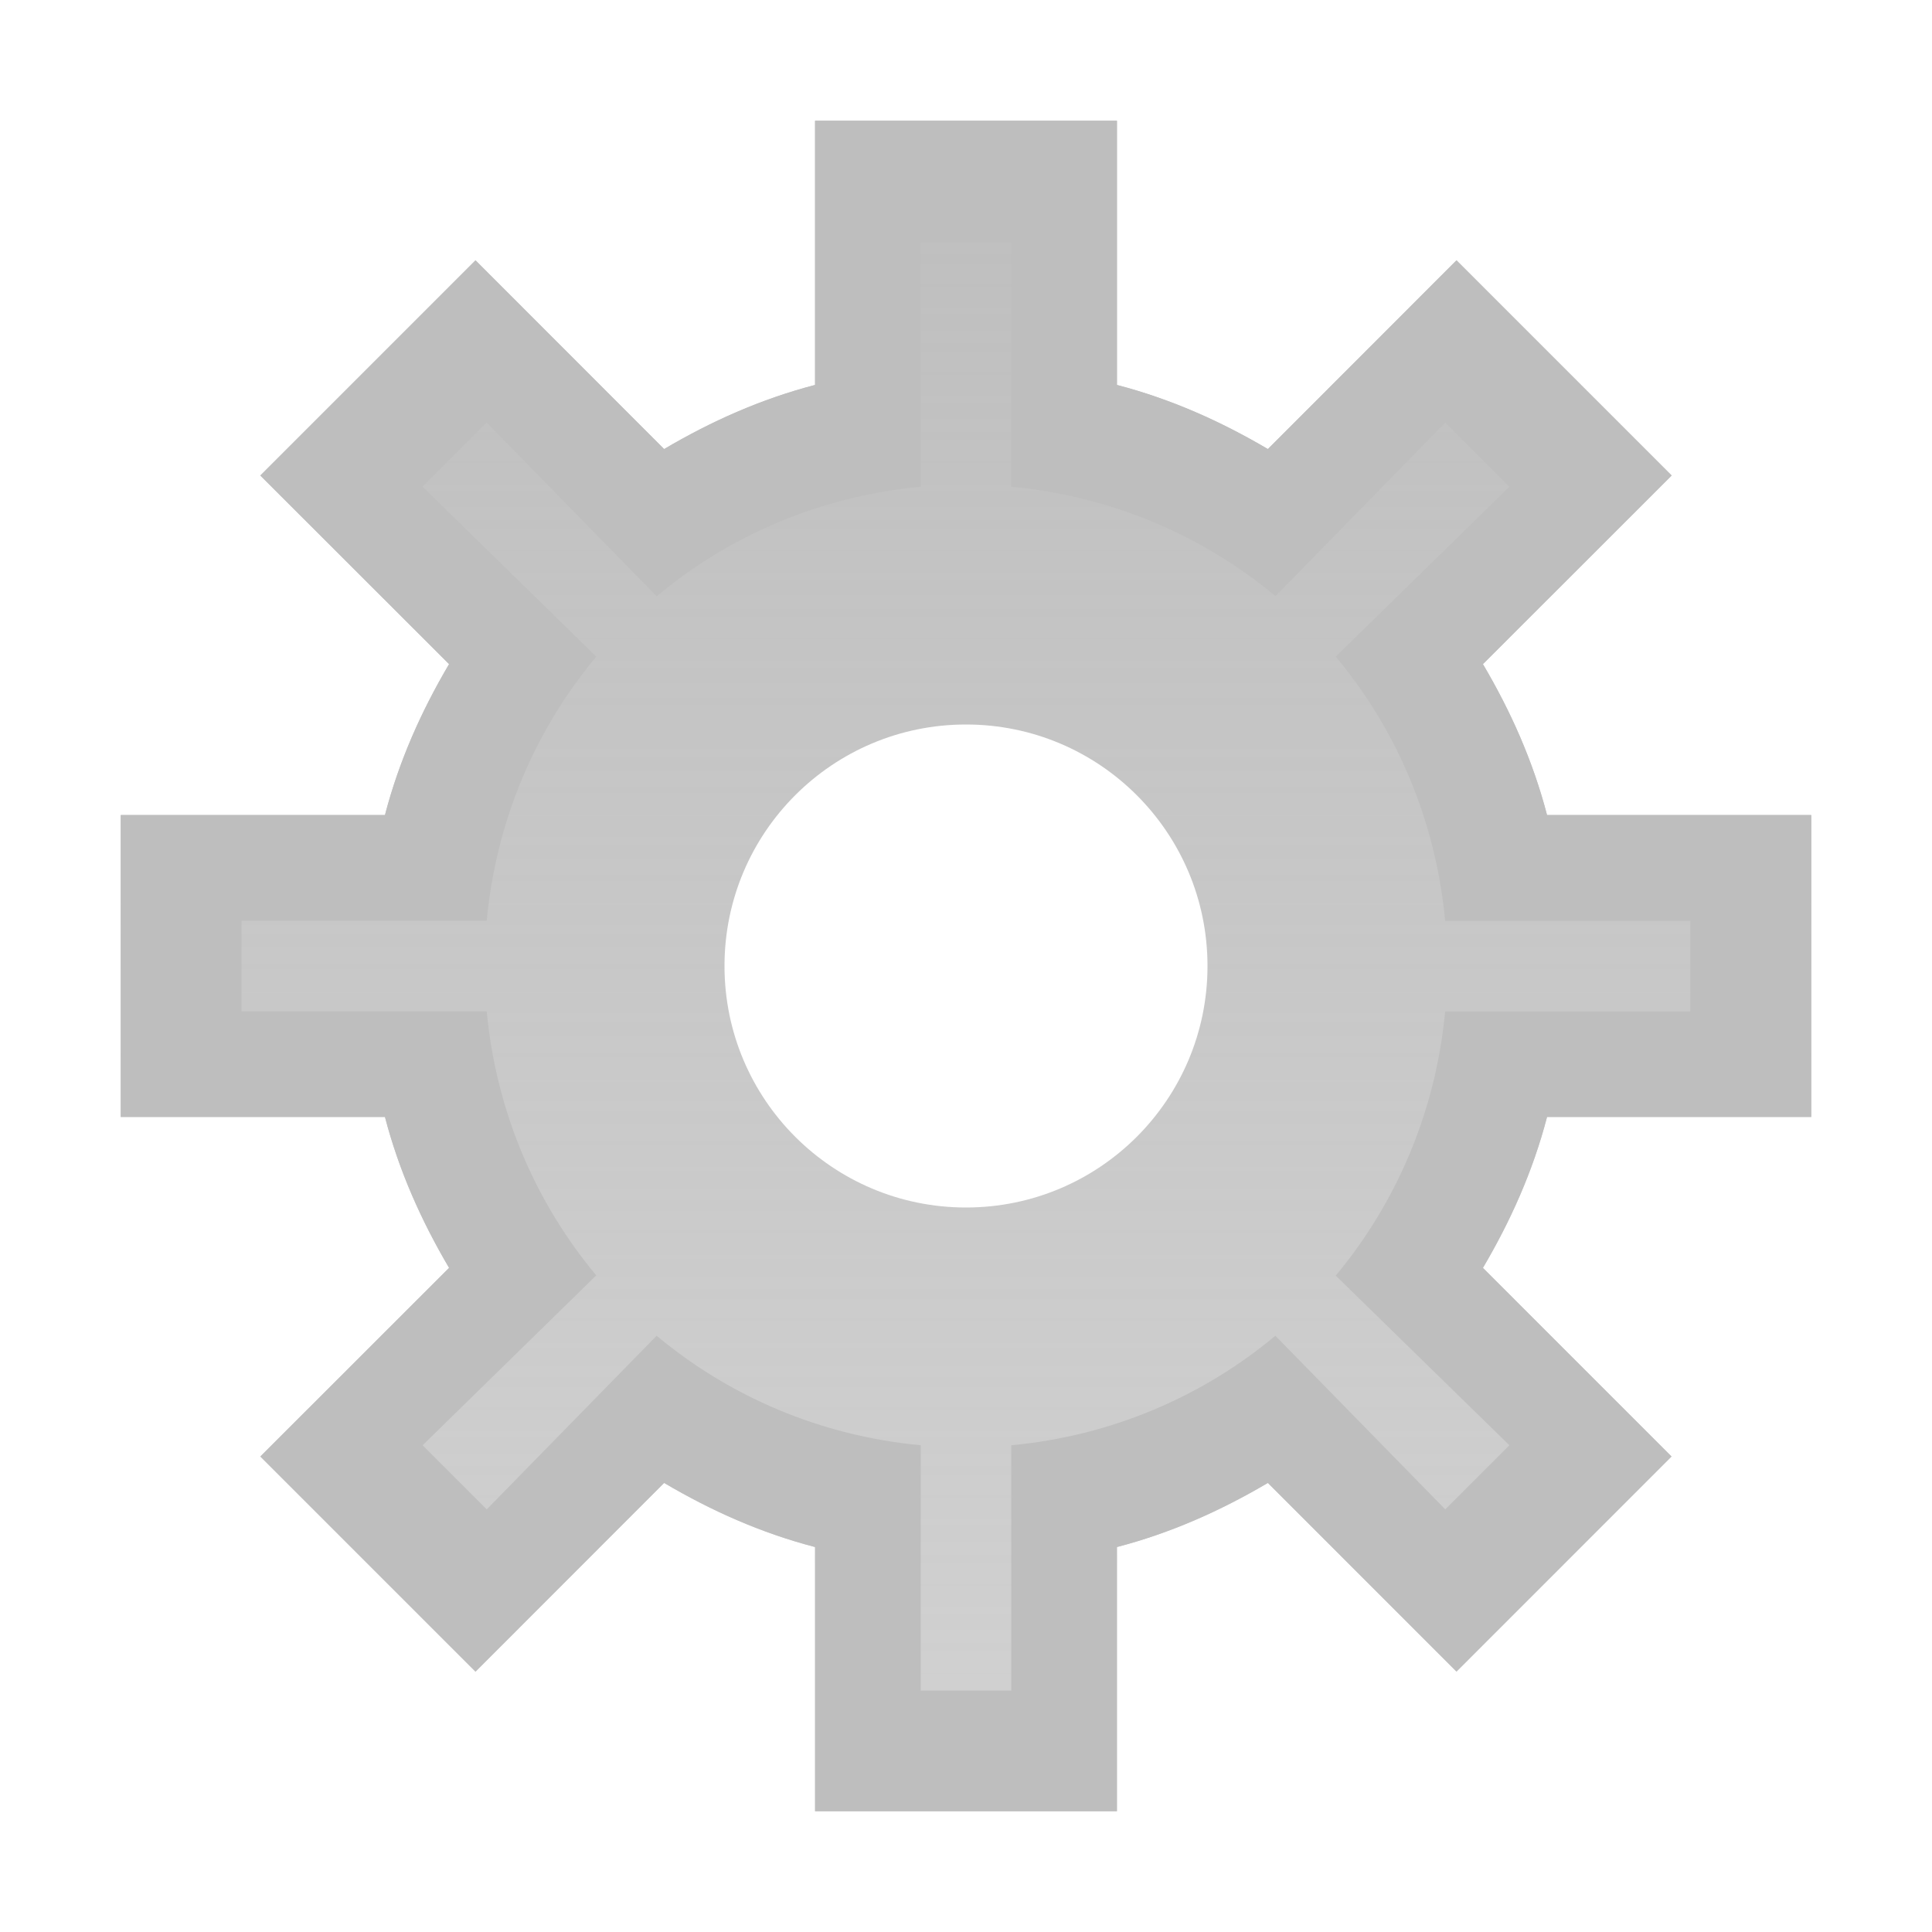
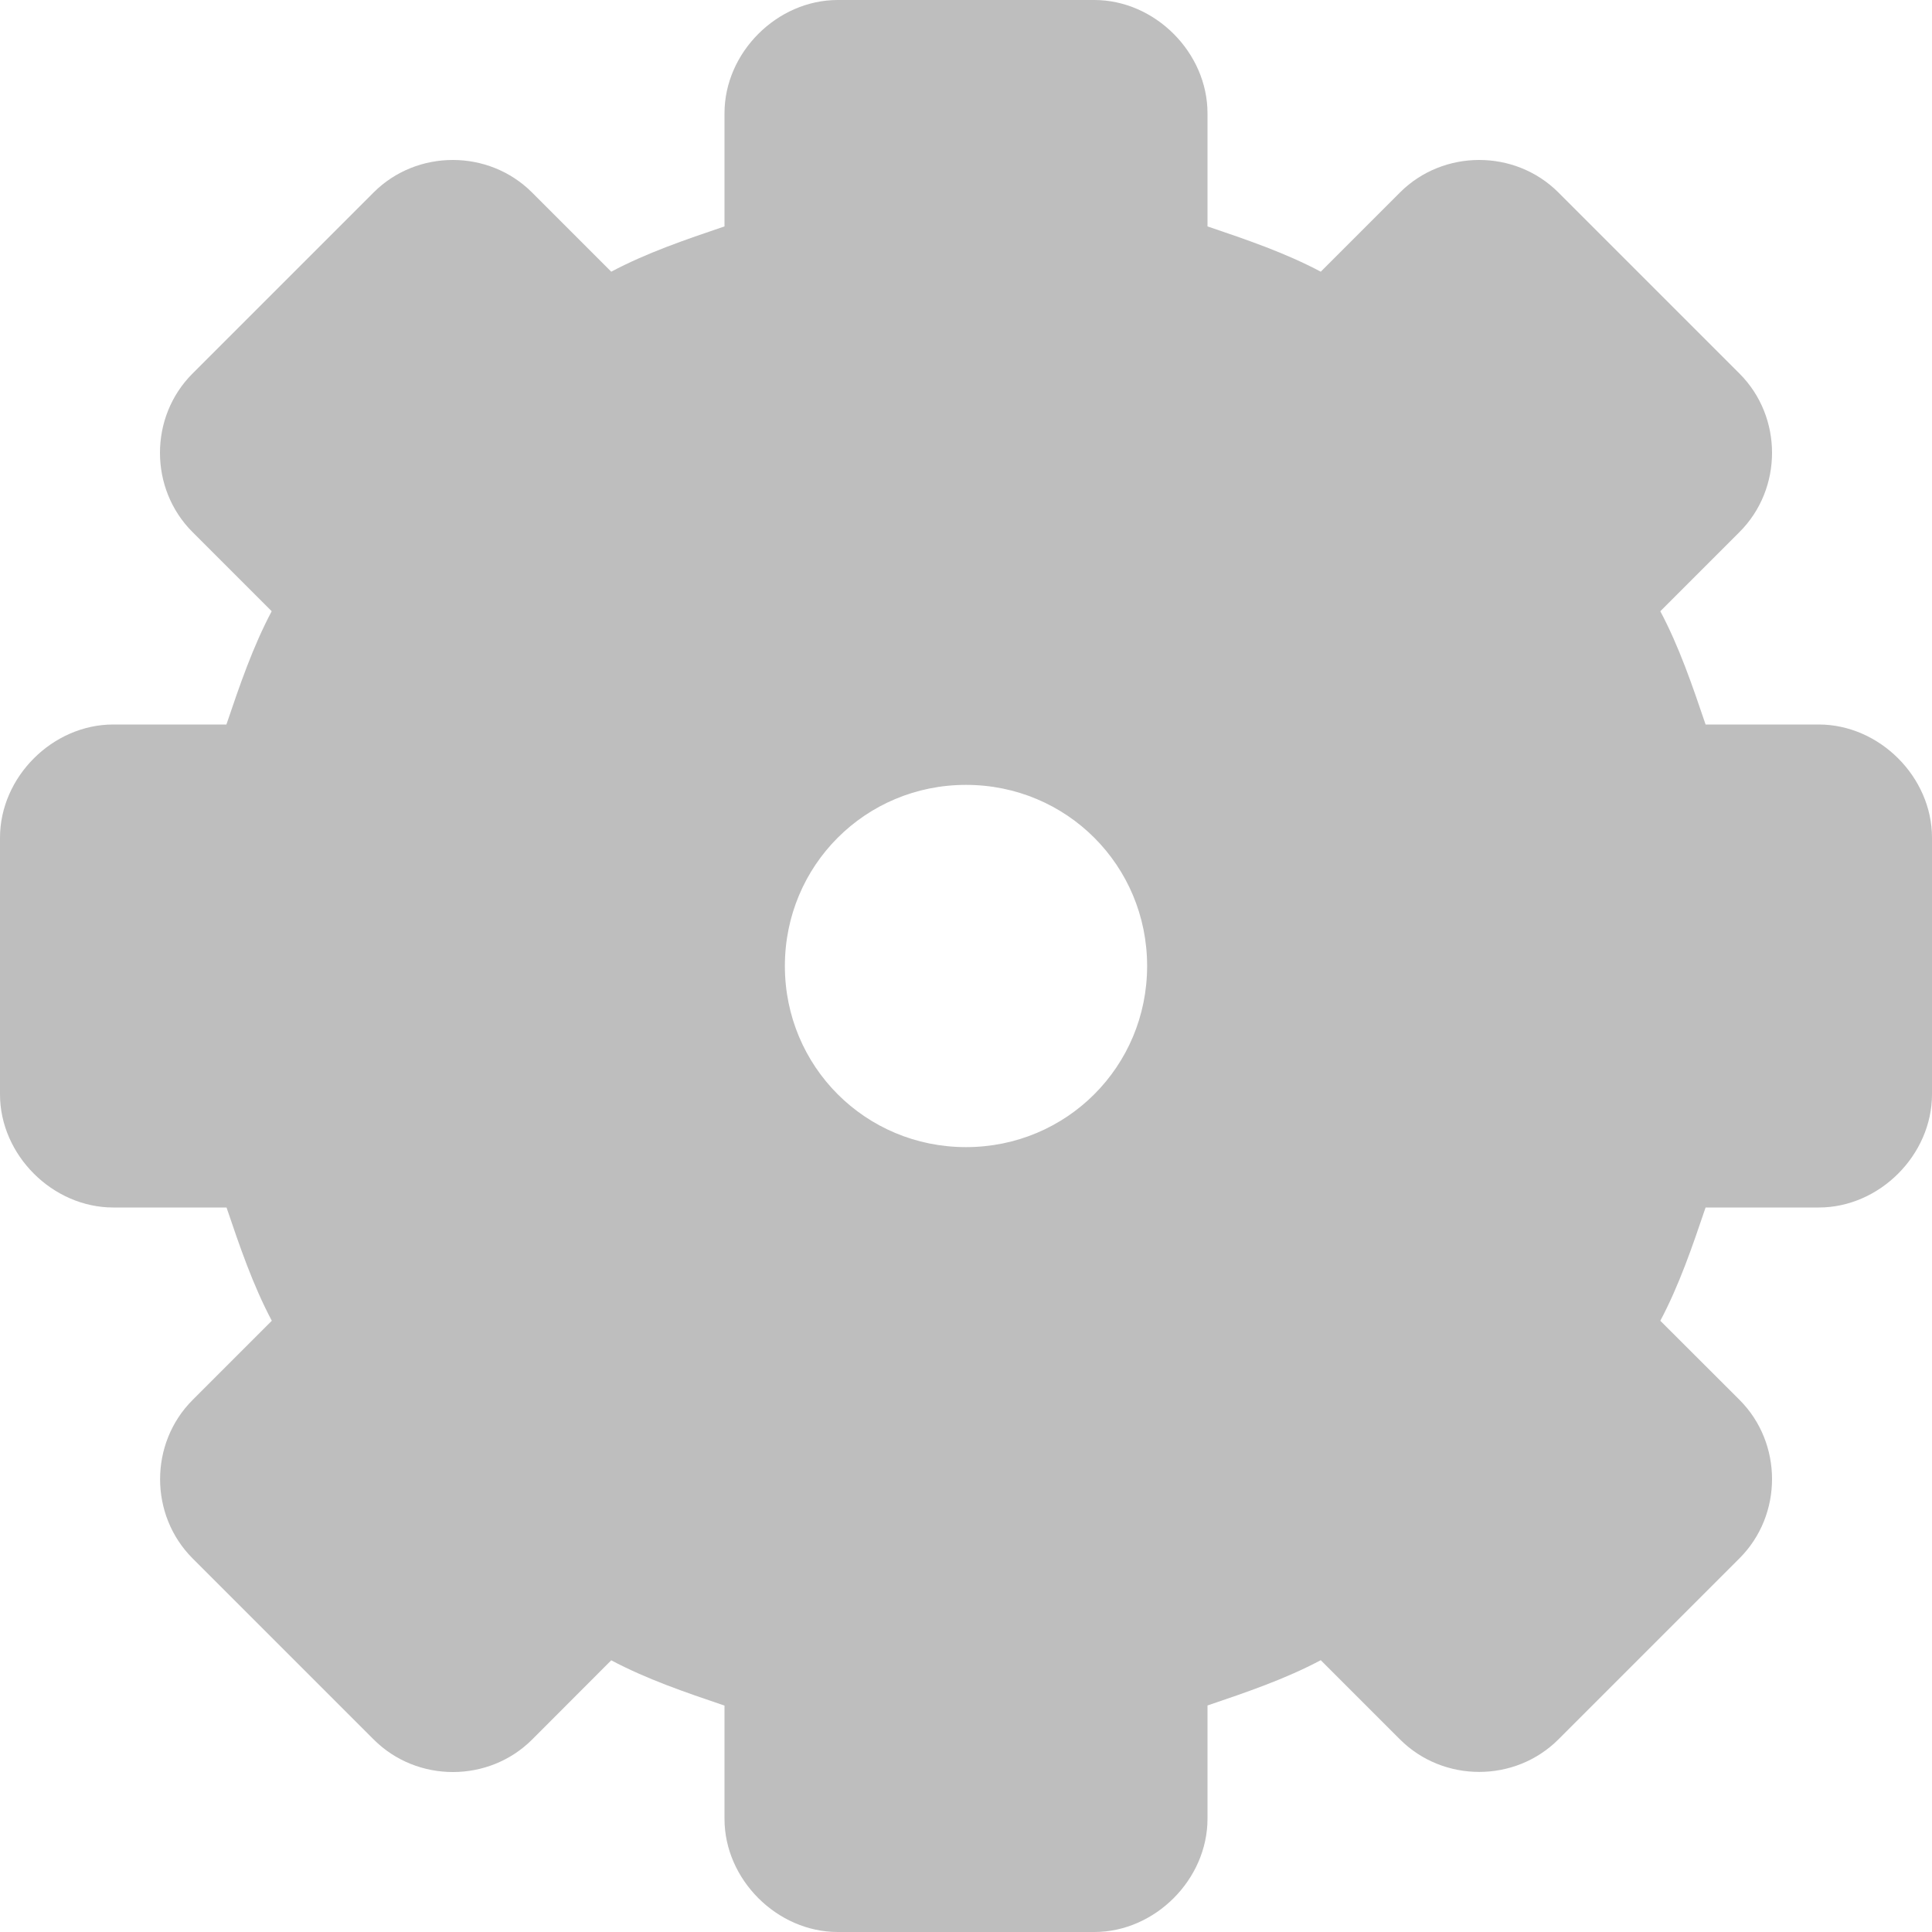
<svg xmlns="http://www.w3.org/2000/svg" xmlns:xlink="http://www.w3.org/1999/xlink" version="1.1" width="16" height="16" id="svg7384">
  <defs id="defs11">
    <linearGradient x1="8.213" y1="0.959" x2="8.213" y2="14.986" id="linearGradient3899" xlink:href="#linearGradient3798-3" gradientUnits="userSpaceOnUse" gradientTransform="matrix(1,0,0,-1,0,16)" />
    <linearGradient id="linearGradient3798-3">
      <stop id="stop3800-9" style="stop-color:#bebebe;stop-opacity:0.698" offset="0" />
      <stop id="stop3802-0" style="stop-color:#bebebe;stop-opacity:1" offset="1" />
    </linearGradient>
+     <linearGradient gradientTransform="translate(-17.05819,0)" gradientUnits="userSpaceOnUse" xlink:href="#linearGradient3309" id="linearGradient3262" y2="16" x2="25" y1="0" x1="25" />
+     <linearGradient gradientUnits="userSpaceOnUse" id="linearGradient3309" y2="122.899" x2="63.999" y1="3.1" x1="63.999">
+       <stop offset="0" style="stop-color:#f6f6f6;stop-opacity:1" id="stop3311" />
+       <stop offset="1" style="stop-color:#cccccc;stop-opacity:1" id="stop3313" />
+     </linearGradient>
+     <linearGradient gradientTransform="translate(-17.05819,0)" gradientUnits="userSpaceOnUse" xlink:href="#linearGradient3397" id="linearGradient3264" y2="16.005" x2="21" y1="0" x1="21" />
+     <linearGradient id="linearGradient3397">
+       <stop offset="0" style="stop-color:#aaaaaa;stop-opacity:1" id="stop3399" />
+       <stop offset="1" style="stop-color:#8c8c8c;stop-opacity:1" id="stop3401" />
+     </linearGradient>
+     <linearGradient gradientTransform="matrix(0.09614231,0,0,0.09614231,1.846893,1.943036)" gradientUnits="userSpaceOnUse" xlink:href="#linearGradient5128" id="linearGradient3260" y2="20.895" x2="84.639" y1="105.105" x1="86.133" />
+     <linearGradient id="linearGradient5128">
+       <stop offset="0" style="stop-color:#bebebe;stop-opacity:1;" id="stop5130" />
+       <stop offset="1" style="stop-color:#d6d6d6;stop-opacity:1;" id="stop5132" />
+     </linearGradient>
+     <linearGradient xlink:href="#linearGradient3798-3" id="linearGradient3030" gradientUnits="userSpaceOnUse" gradientTransform="matrix(1,0,0,-1,20,16)" x1="8.213" y1="0.959" x2="8.213" y2="14.986" />
+     <linearGradient xlink:href="#linearGradient3309" id="linearGradient3804" gradientUnits="userSpaceOnUse" gradientTransform="translate(-17.05819,0)" x1="25" y1="0" x2="25" y2="16" />
+     <linearGradient xlink:href="#linearGradient3397" id="linearGradient3806" gradientUnits="userSpaceOnUse" gradientTransform="translate(-17.05819,0)" x1="21" y1="0" x2="21" y2="16.005" />
+     <linearGradient xlink:href="#linearGradient5128" id="linearGradient3808" gradientUnits="userSpaceOnUse" gradientTransform="matrix(0.09614231,0,0,0.09614231,1.846893,1.943036)" x1="86.133" y1="105.105" x2="84.639" y2="20.895" />
+     <linearGradient xlink:href="#linearGradient5128" id="linearGradient3811" gradientUnits="userSpaceOnUse" gradientTransform="matrix(0.09614231,0,0,0.09614231,1.846893,1.943036)" x1="86.133" y1="105.105" x2="84.639" y2="20.895" />
  </defs>
-   <path d="m 6.75,15 0,-2.188 C 6.301,12.695 5.89,12.511 5.5,12.281 L 3.938,13.844 2.156,12.062 3.719,10.5 C 3.489,10.11 3.305,9.699 3.188,9.25 L 1,9.25 l 0,-2.5 2.188,0 C 3.305,6.301 3.489,5.89 3.719,5.5 L 2.156,3.938 3.938,2.156 5.5,3.719 C 5.89,3.489 6.301,3.305 6.75,3.188 L 6.75,1 l 2.5,0 0,2.188 c 0.449,0.117 0.86,0.302 1.25,0.531 L 12.062,2.156 13.844,3.938 12.281,5.5 c 0.23,0.39 0.414,0.801 0.531,1.25 l 2.188,0 0,2.5 -2.188,0 c -0.117,0.449 -0.302,0.86 -0.531,1.25 l 1.562,1.562 L 12.062,13.844 10.5,12.281 C 10.11,12.511 9.699,12.695 9.25,12.812 L 9.25,15 6.75,15 z M 8,10 C 9.105,10 10,9.105 10,8 10,6.895 9.105,6 8,6 6.895,6 6,6.895 6,8 c 0,1.105 0.895,2 2,2 z" id="path3002" style="color:#bebebe;fill:url(#linearGradient3899);fill-opacity:1;fill-rule:nonzero;stroke:none;stroke-width:1;marker:none;visibility:visible;display:inline;overflow:visible;enable-background:accumulate" />
-   <path d="m 6.75,1 0,2.188 C 6.301,3.305 5.89,3.489 5.5,3.719 L 3.938,2.156 2.156,3.938 3.719,5.5 C 3.489,5.89 3.305,6.301 3.188,6.75 L 1,6.75 l 0,2.5 2.188,0 c 0.117,0.449 0.302,0.86 0.531,1.25 L 2.156,12.062 3.938,13.844 5.5,12.281 c 0.39,0.23 0.801,0.414 1.25,0.531 l 0,2.188 2.5,0 0,-2.188 c 0.449,-0.117 0.86,-0.302 1.25,-0.531 l 1.562,1.562 1.781,-1.781 -1.562,-1.562 c 0.23,-0.39 0.414,-0.801 0.531,-1.25 l 2.188,0 0,-2.5 -2.188,0 C 12.695,6.301 12.511,5.89 12.281,5.5 L 13.844,3.938 12.062,2.156 10.5,3.719 C 10.11,3.489 9.699,3.305 9.25,3.188 L 9.25,1 6.75,1 z m 0.875,1 0.75,0 0,2.031 c 0.827,0.077 1.584,0.403 2.188,0.906 L 11.969,3.5 12.5,4.031 11.062,5.438 c 0.504,0.603 0.829,1.36 0.906,2.188 l 2.031,0 0,0.75 -2.031,0 c -0.077,0.827 -0.403,1.584 -0.906,2.188 L 12.5,11.969 11.969,12.5 10.562,11.062 C 9.959,11.566 9.202,11.892 8.375,11.969 l 0,2.031 -0.75,0 0,-2.031 C 6.798,11.892 6.041,11.566 5.438,11.062 L 4.031,12.5 3.5,11.969 4.938,10.562 C 4.434,9.959 4.108,9.202 4.031,8.375 L 2,8.375 l 0,-0.75 2.031,0 C 4.108,6.798 4.434,6.041 4.938,5.438 L 3.5,4.031 4.031,3.5 5.438,4.938 C 6.041,4.434 6.798,4.108 7.625,4.031 L 7.625,2 z" id="path3002-1" style="color:#bebebe;fill:#bebebe;fill-opacity:1;fill-rule:nonzero;stroke:none;stroke-width:1;marker:none;visibility:visible;display:inline;overflow:visible;enable-background:accumulate" />
+   <path d="m 26.75,15 0,-2.188 C 26.301,12.695 25.89,12.511 25.5,12.281 L 23.938,13.844 22.156,12.062 23.719,10.5 C 23.489,10.11 23.305,9.699 23.188,9.25 l -2.188,0 0,-2.5 2.188,0 C 23.305,6.301 23.489,5.89 23.719,5.5 L 22.156,3.938 23.938,2.156 25.5,3.719 C 25.89,3.489 26.301,3.305 26.75,3.188 l 0,-2.188 2.5,0 0,2.188 c 0.449,0.117 0.86,0.302 1.25,0.531 L 32.062,2.156 33.844,3.938 32.281,5.5 c 0.23,0.39 0.414,0.801 0.531,1.25 l 2.188,0 0,2.5 -2.188,0 c -0.117,0.449 -0.302,0.86 -0.531,1.25 l 1.562,1.562 -1.781,1.781 -1.562,-1.562 c -0.39,0.23 -0.801,0.414 -1.25,0.531 L 29.25,15 z M 28,9 c 0.578,0 1,-0.484 1,-1 0,-0.516 -0.473,-1 -1,-1 -0.527,0 -1,0.539 -1,1 0,0.461 0.422,1 1,1 z" id="path3002" style="color:#bebebe;fill:url(#linearGradient3030);fill-opacity:1;fill-rule:nonzero;stroke:none;stroke-width:1;marker:none;visibility:visible;display:inline;overflow:visible;enable-background:accumulate" />
+   <path d="m 26.75,1 0,2.188 C 26.301,3.305 25.89,3.489 25.5,3.719 L 23.938,2.156 22.156,3.938 23.719,5.5 C 23.489,5.89 23.305,6.301 23.188,6.75 l -2.188,0 0,2.5 2.188,0 c 0.117,0.449 0.302,0.86 0.531,1.25 l -1.562,1.562 1.781,1.781 1.562,-1.562 c 0.39,0.23 0.801,0.414 1.25,0.531 l 0,2.188 2.5,0 0,-2.188 c 0.449,-0.117 0.86,-0.302 1.25,-0.531 l 1.562,1.562 1.781,-1.781 -1.562,-1.562 c 0.23,-0.39 0.414,-0.801 0.531,-1.25 l 2.188,0 0,-2.5 -2.188,0 C 32.695,6.301 32.511,5.89 32.281,5.5 L 33.844,3.938 32.062,2.156 30.5,3.719 C 30.11,3.489 29.699,3.305 29.25,3.188 L 29.25,1 26.75,1 z m 0.875,1 0.75,0 0,2.031 c 0.827,0.077 1.584,0.403 2.188,0.906 L 31.969,3.5 32.5,4.031 31.062,5.438 c 0.504,0.603 0.829,1.36 0.906,2.188 l 2.031,0 0,0.75 -2.031,0 C 31.892,9.202 31.566,9.959 31.062,10.562 L 32.5,11.969 31.969,12.5 30.562,11.062 c -0.603,0.504 -1.36,0.829 -2.188,0.906 l 0,2.031 -0.75,0 0,-2.031 C 26.798,11.892 26.041,11.566 25.438,11.062 L 24.031,12.5 23.5,11.969 24.938,10.562 C 24.434,9.959 24.108,9.202 24.031,8.375 l -2.031,0 0,-0.75 2.031,0 C 24.108,6.798 24.434,6.041 24.938,5.438 L 23.5,4.031 24.031,3.5 25.438,4.938 C 26.041,4.434 26.798,4.108 27.625,4.031 L 27.625,2 z" id="path3002-1" style="color:#bebebe;fill:#bebebe;fill-opacity:1;fill-rule:nonzero;stroke:none;stroke-width:1;marker:none;visibility:visible;display:inline;overflow:visible;enable-background:accumulate" />
+   <path style="font-size:medium;font-style:normal;font-variant:normal;font-weight:normal;font-stretch:normal;text-indent:0;text-align:start;text-decoration:none;line-height:normal;letter-spacing:normal;word-spacing:normal;text-transform:none;direction:ltr;block-progression:tb;writing-mode:lr-tb;text-anchor:start;baseline-shift:baseline;color:#000000;fill:#bebebe;fill-opacity:1;fill-rule:nonzero;stroke:none;stroke-width:1;marker:none;visibility:visible;display:block;overflow:visible;enable-background:accumulate;font-family:Sans;-inkscape-font-specification:Sans" d="M 6.938,0 C 6.435,0 6,0.435 6,0.938 L 6,1.875 C 5.673,1.986 5.358,2.093 5.062,2.25 L 4.406,1.594 c -0.359,-0.359 -0.953,-0.359 -1.312,0 l -1.5,1.5 c -0.359,0.359 -0.359,0.953 0,1.312 L 2.25,5.062 C 2.093,5.358 1.986,5.673 1.875,6 L 0.938,6 C 0.435,6 0,6.435 0,6.938 l 0,2.125 C 2.0213292e-8,9.565 0.435,10 0.938,10 l 0.938,0 c 0.111,0.327 0.218,0.642 0.375,0.938 l -0.656,0.656 c -0.359,0.359 -0.359,0.953 0,1.312 l 1.5,1.5 c 0.359,0.359 0.953,0.359 1.312,0 L 5.062,13.75 C 5.358,13.907 5.673,14.014 6,14.125 l 0,0.938 C 6,15.565 6.435,16 6.938,16 l 2.125,0 C 9.565,16 10,15.565 10,15.062 l 0,-0.938 c 0.327,-0.111 0.642,-0.218 0.938,-0.375 l 0.656,0.656 c 0.359,0.359 0.953,0.359 1.312,0 l 1.5,-1.5 c 0.359,-0.359 0.359,-0.953 0,-1.312 L 13.75,10.938 C 13.907,10.642 14.014,10.327 14.125,10 l 0.938,0 C 15.565,10 16,9.565 16,9.062 l 0,-2.125 C 16,6.435 15.565,6 15.062,6 L 14.125,6 C 14.014,5.673 13.907,5.358 13.75,5.062 l 0.656,-0.656 c 0.359,-0.359 0.359,-0.953 0,-1.312 l -1.5,-1.5 c -0.359,-0.359 -0.953,-0.359 -1.312,0 L 10.938,2.25 C 10.642,2.093 10.327,1.986 10,1.875 L 10,0.938 C 10,0.435 9.565,0 9.062,0 z M 8,6.5 C 8.833,6.5 9.5,7.167 9.5,8 9.5,8.833 8.833,9.5 8,9.5 7.167,9.5 6.5,8.833 6.5,8 6.5,7.167 7.167,6.5 8,6.5 z" id="path2426" />
</svg>
